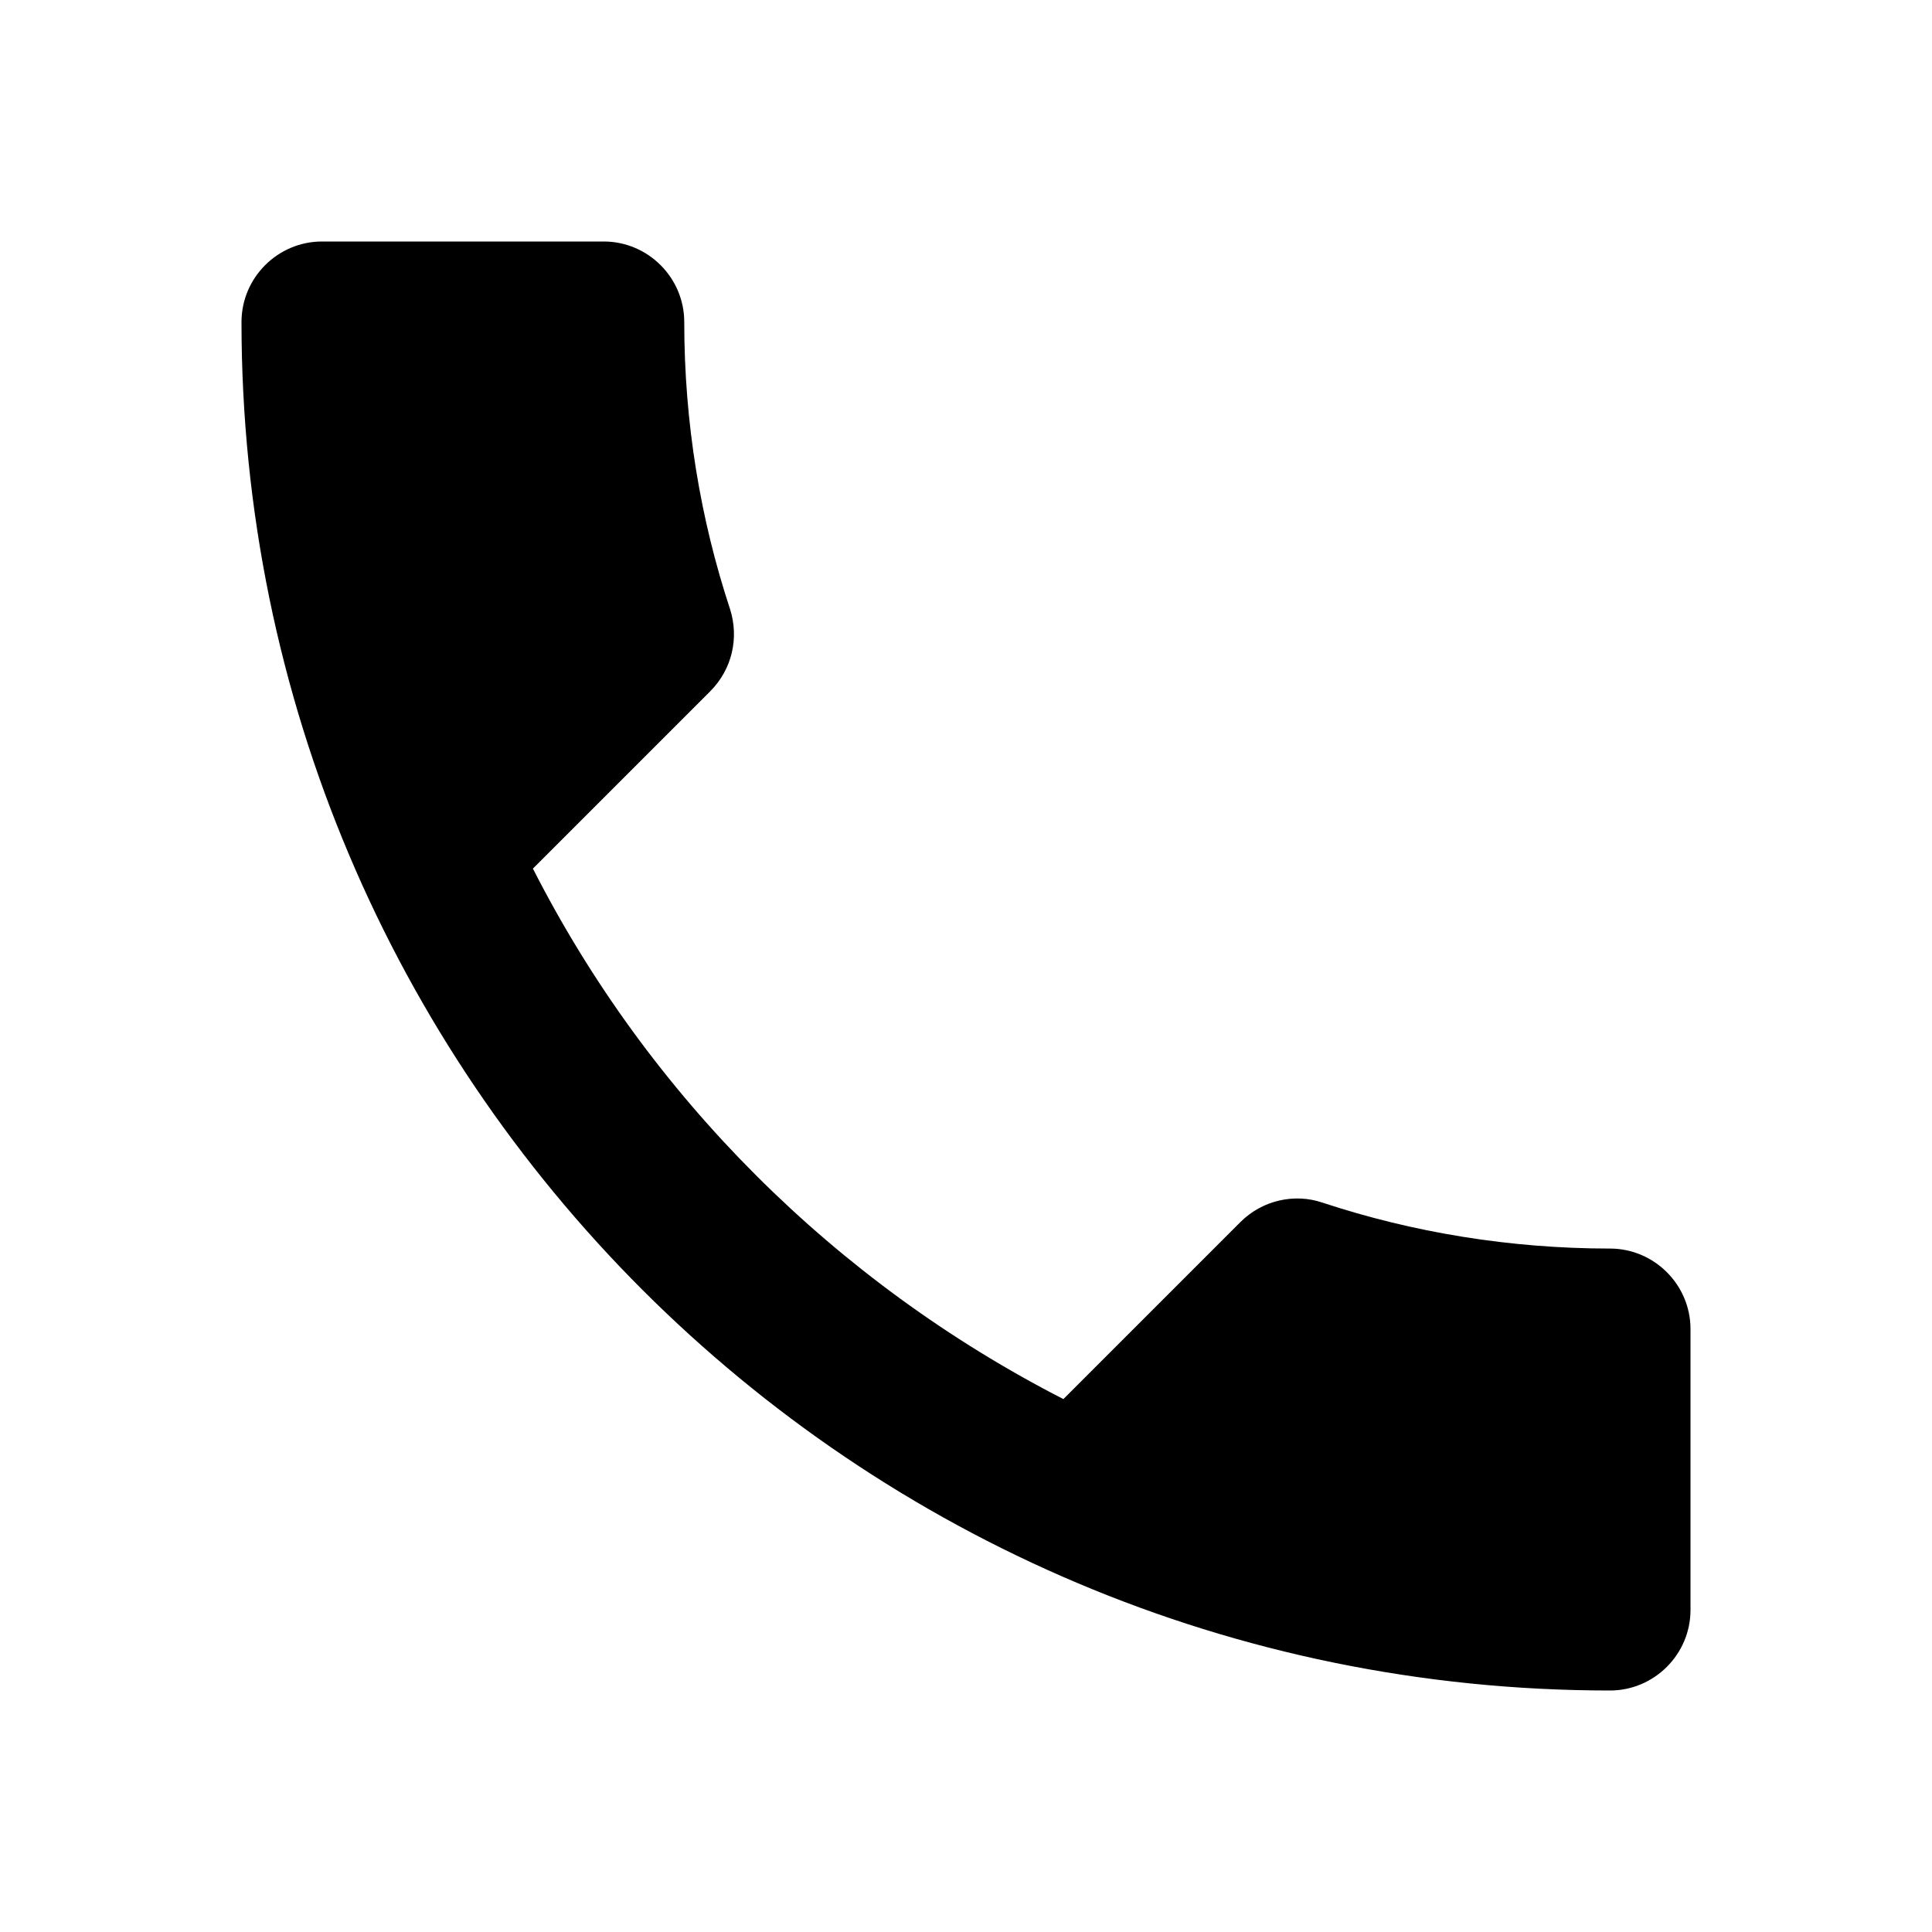
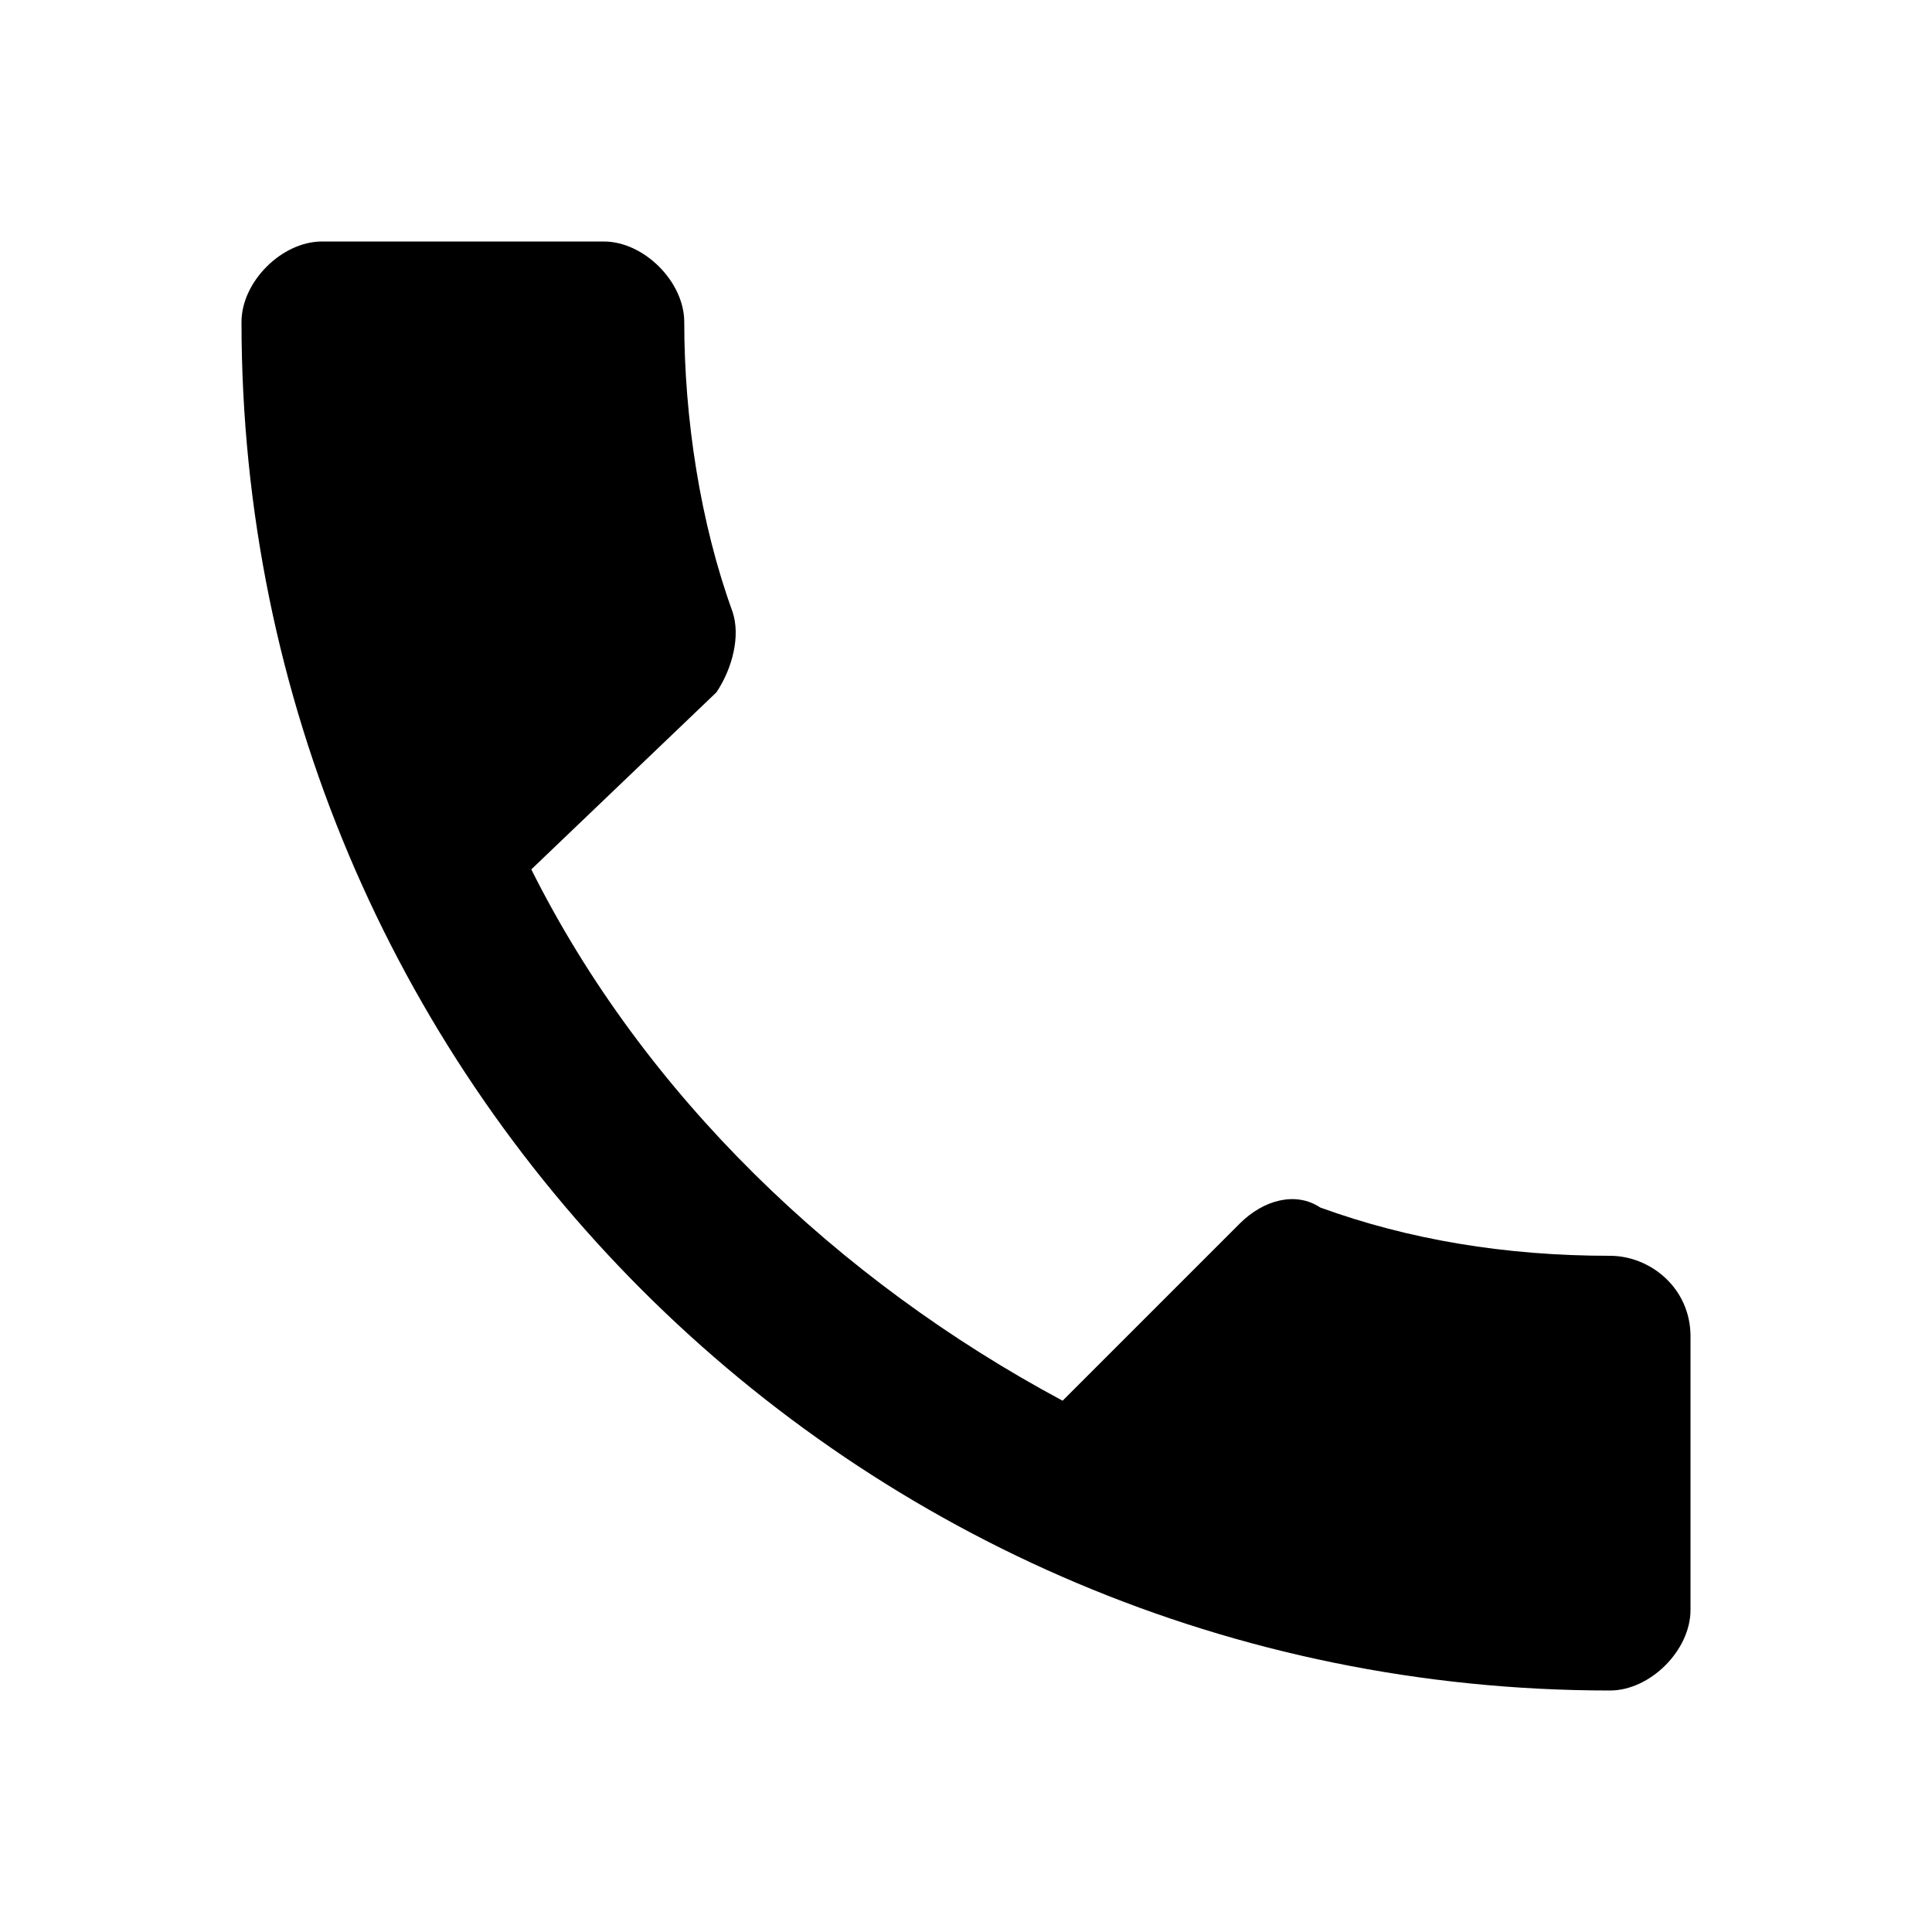
- <svg xmlns="http://www.w3.org/2000/svg" fill="#000000" height="24" viewBox="0 0 24 24" width="24">
-   <path d="M0 0h24v24H0z" fill="none" />
-   <path d="M6.62 10.79c1.44 2.83 3.76 5.14 6.59 6.59l2.2-2.2c.27-.27.67-.36 1.02-.24 1.12.37 2.33.57 3.57.57.55 0 1 .45 1 1V20c0 .55-.45 1-1 1-9.39 0-17-7.61-17-17 0-.55.45-1 1-1h3.5c.55 0 1 .45 1 1 0 1.25.2 2.45.57 3.57.11.35.03.74-.25 1.02l-2.2 2.2z" />
+ <svg xmlns="http://www.w3.org/2000/svg" version="1.1" id="Layer_1" x="0px" y="0px" viewBox="-27 29 24 24" style="enable-background:new -27 29 24 24;" xml:space="preserve">
+   <path d="M-20.4,39.8c1.4,2.8,3.8,5.1,6.6,6.6l2.2-2.2c0.3-0.3,0.7-0.4,1-0.2c1.1,0.4,2.3,0.6,3.6,0.6c0.5,0,1,0.4,1,1V49  c0,0.5-0.5,1-1,1c-9.4,0-17-7.6-17-17c0-0.5,0.5-1,1-1h3.5c0.5,0,1,0.5,1,1c0,1.2,0.2,2.5,0.6,3.6c0.1,0.3,0,0.7-0.2,1L-20.4,39.8z" />
</svg>
